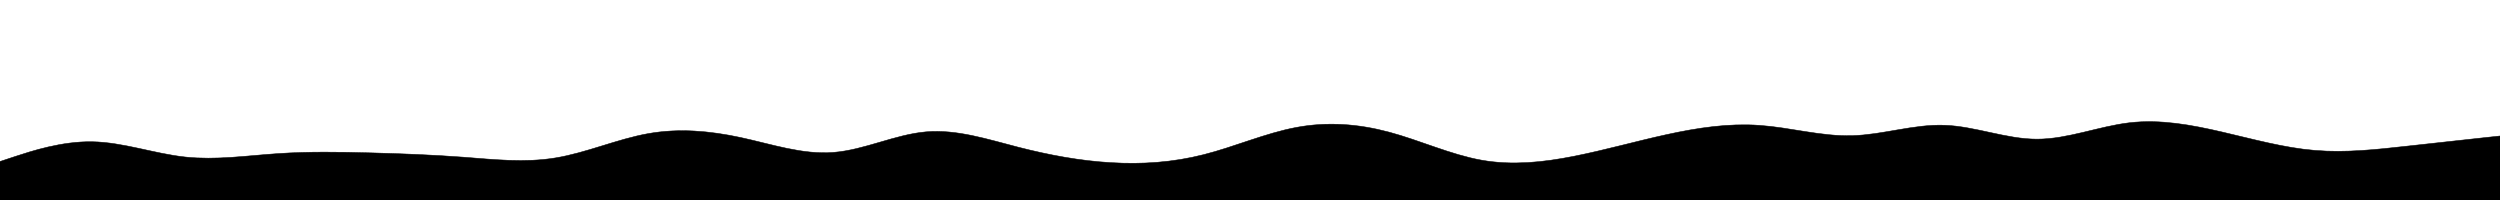
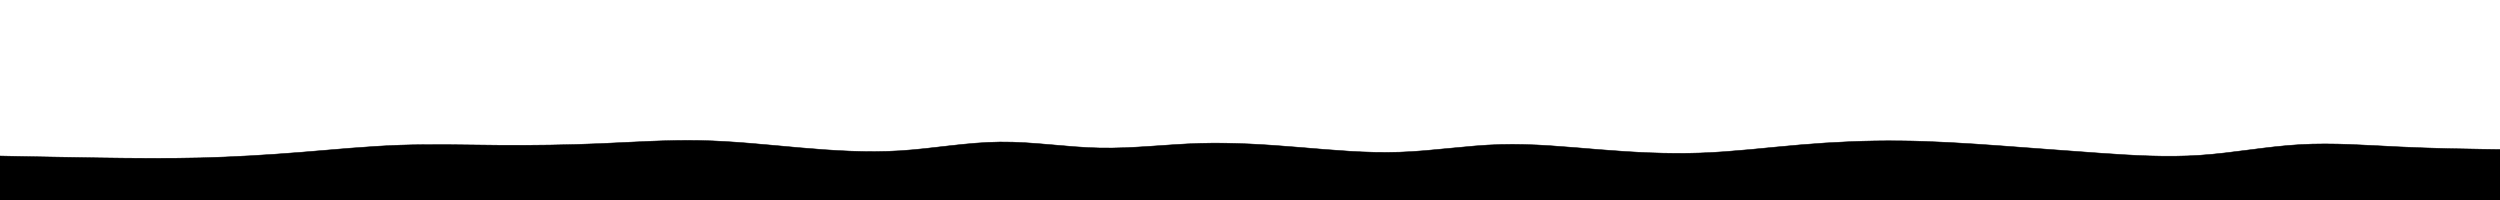
<svg xmlns="http://www.w3.org/2000/svg" id="visual" viewBox="0 0 5000 400" width="5000" height="400" version="1.1">
-   <path d="M0 323L30.8 312.8C61.7 302.7 123.3 282.3 185 283.5C246.7 284.7 308.3 307.3 370.2 314C432 320.7 494 311.3 555.8 307.2C617.7 303 679.3 304 741 305.7C802.7 307.3 864.3 309.7 926 314.3C987.7 319 1049.3 326 1111 315.8C1172.7 305.7 1234.3 278.3 1296 267.3C1357.7 256.3 1419.3 261.7 1481.2 275C1543 288.3 1605 309.7 1666.8 304.8C1728.7 300 1790.3 269 1852 263.7C1913.7 258.3 1975.3 278.7 2037 294.5C2098.7 310.3 2160.3 321.7 2222 325.3C2283.7 329 2345.3 325 2407.2 309.3C2469 293.7 2531 266.3 2592.8 254.8C2654.7 243.3 2716.3 247.7 2778 264.2C2839.7 280.7 2901.3 309.3 2963 320.3C3024.7 331.3 3086.3 324.7 3148 312.5C3209.7 300.3 3271.3 282.7 3333.2 269.2C3395 255.7 3457 246.3 3518.8 250.7C3580.7 255 3642.3 273 3704 271.3C3765.7 269.7 3827.3 248.3 3889 250.5C3950.7 252.7 4012.3 278.3 4074 278.3C4135.7 278.3 4197.3 252.7 4259 245.5C4320.7 238.3 4382.3 249.7 4444.2 264C4506 278.3 4568 295.7 4629.8 300.8C4691.7 306 4753.3 299 4815 292.2C4876.7 285.3 4938.3 278.7 4969.2 275.3L5000 272L5000 401L4969.2 401C4938.3 401 4876.7 401 4815 401C4753.3 401 4691.7 401 4629.8 401C4568 401 4506 401 4444.2 401C4382.3 401 4320.7 401 4259 401C4197.3 401 4135.7 401 4074 401C4012.3 401 3950.7 401 3889 401C3827.3 401 3765.7 401 3704 401C3642.3 401 3580.7 401 3518.8 401C3457 401 3395 401 3333.2 401C3271.3 401 3209.7 401 3148 401C3086.3 401 3024.7 401 2963 401C2901.3 401 2839.7 401 2778 401C2716.3 401 2654.7 401 2592.8 401C2531 401 2469 401 2407.2 401C2345.3 401 2283.7 401 2222 401C2160.3 401 2098.7 401 2037 401C1975.3 401 1913.7 401 1852 401C1790.3 401 1728.7 401 1666.8 401C1605 401 1543 401 1481.2 401C1419.3 401 1357.7 401 1296 401C1234.3 401 1172.7 401 1111 401C1049.3 401 987.7 401 926 401C864.3 401 802.7 401 741 401C679.3 401 617.7 401 555.8 401C494 401 432 401 370.2 401C308.3 401 246.7 401 185 401C123.3 401 61.7 401 30.8 401L0 401Z" fill="currentColor" stroke="currentColor">
+   <path d="M0 312L33.3 312.7C66.7 313.3 133.3 314.7 200 315.7C266.7 316.7 333.3 317.3 400 315.7C466.7 314 533.3 310 600 304.7C666.7 299.3 733.3 292.7 800 290.3C866.7 288 933.3 290 1000 290.5C1066.7 291 1133.3 290 1200 287.2C1266.7 284.3 1333.3 279.7 1400 281C1466.7 282.3 1533.3 289.7 1600 295.5C1666.7 301.3 1733.3 305.7 1800 301.5C1866.7 297.3 1933.3 284.7 2000 284C2066.7 283.3 2133.3 294.7 2200 296C2266.7 297.3 2333.3 288.7 2400 286.7C2466.7 284.7 2533.3 289.3 2600 294.8C2666.7 300.3 2733.3 306.7 2800 304.3C2866.7 302 2933.3 291 3000 289C3066.7 287 3133.3 294 3200 299.3C3266.7 304.7 3333.3 308.3 3400 306C3466.7 303.7 3533.3 295.3 3600 289.7C3666.7 284 3733.3 281 3800 281.7C3866.7 282.3 3933.3 286.7 4000 291.5C4066.7 296.3 4133.3 301.7 4200 306.3C4266.7 311 4333.3 315 4400 310.5C4466.7 306 4533.3 293 4600 289.2C4666.7 285.3 4733.3 290.7 4800 293.8C4866.7 297 4933.3 298 4966.7 298.5L5000 299L5000 401L4966.7 401C4933.3 401 4866.7 401 4800 401C4733.3 401 4666.7 401 4600 401C4533.3 401 4466.7 401 4400 401C4333.3 401 4266.7 401 4200 401C4133.3 401 4066.7 401 4000 401C3933.3 401 3866.7 401 3800 401C3733.3 401 3666.7 401 3600 401C3533.3 401 3466.7 401 3400 401C3333.3 401 3266.7 401 3200 401C3133.3 401 3066.7 401 3000 401C2933.3 401 2866.7 401 2800 401C2733.3 401 2666.7 401 2600 401C2533.3 401 2466.7 401 2400 401C2333.3 401 2266.7 401 2200 401C2133.3 401 2066.7 401 2000 401C1933.3 401 1866.7 401 1800 401C1733.3 401 1666.7 401 1600 401C1533.3 401 1466.7 401 1400 401C1333.3 401 1266.7 401 1200 401C1133.3 401 1066.7 401 1000 401C933.3 401 866.7 401 800 401C733.3 401 666.7 401 600 401C533.3 401 466.7 401 400 401C333.3 401 266.7 401 200 401C133.3 401 66.7 401 33.3 401L0 401Z" fill="currentColor" stroke="currentColor" stroke-linecap="round" stroke-linejoin="miter">
  </path>
</svg>
